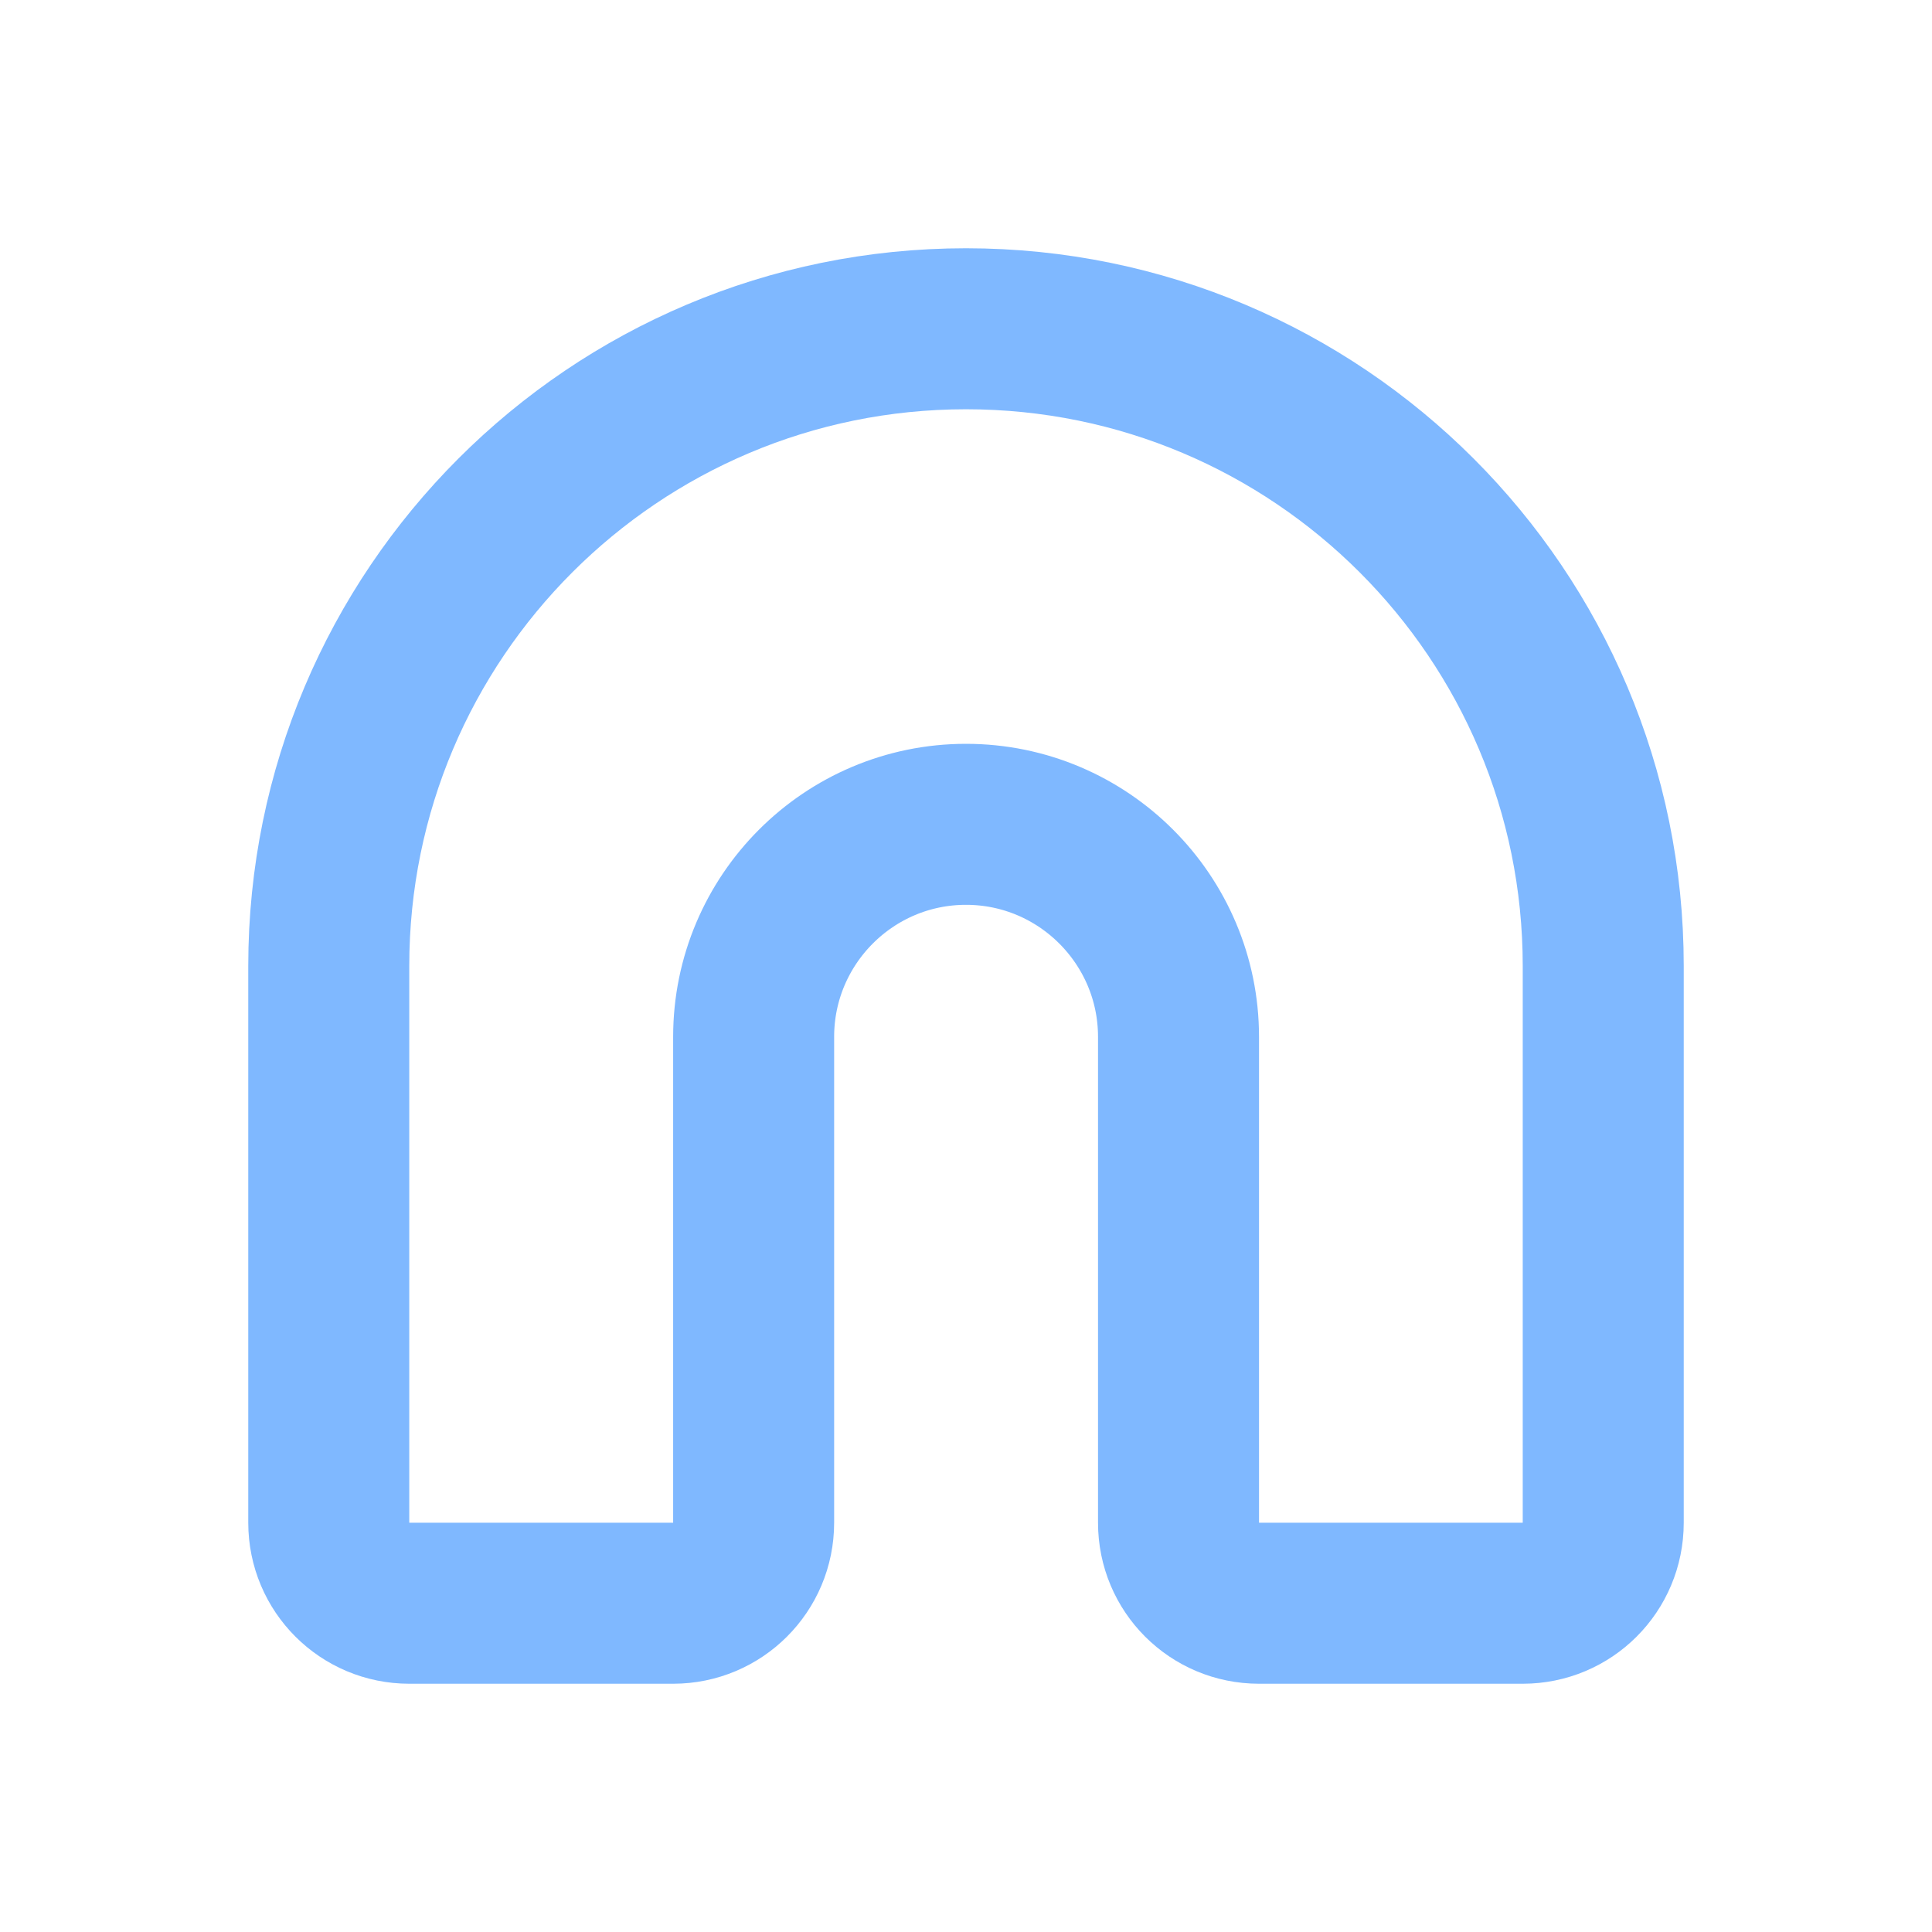
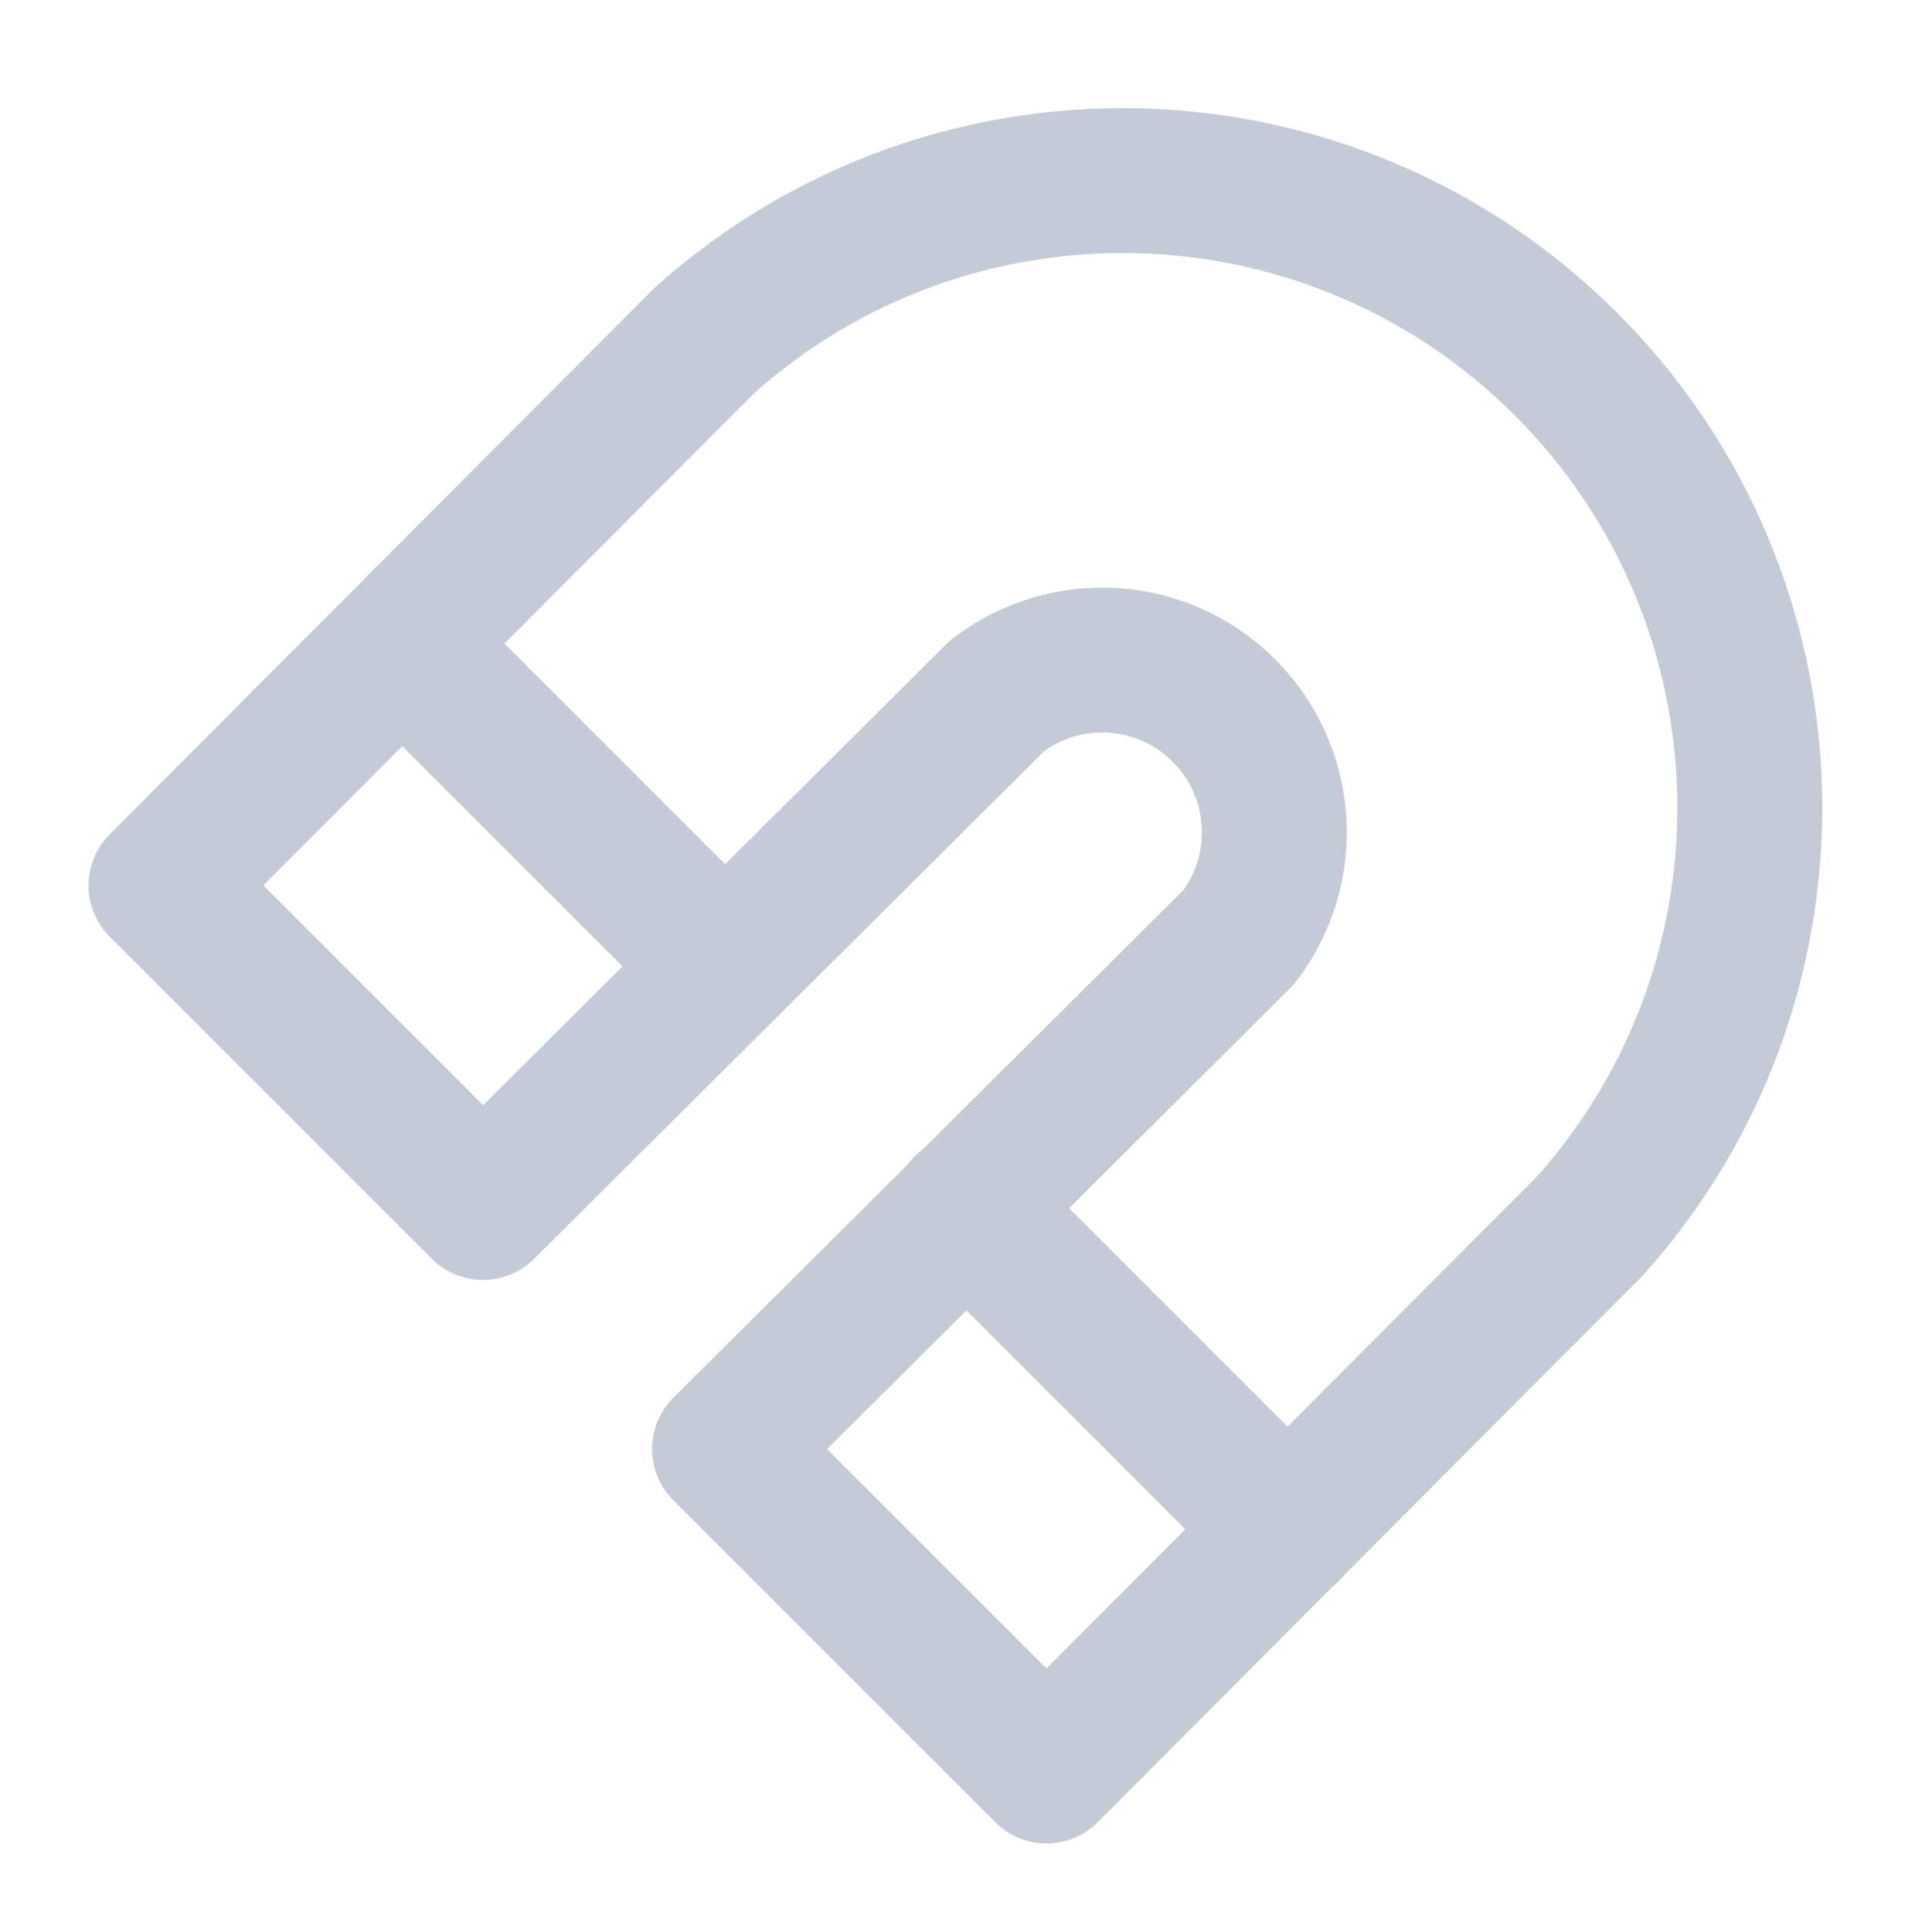
- <svg xmlns="http://www.w3.org/2000/svg" width="12" height="12" viewBox="0 0 12 12" fill="none">
-   <path d="M7.82 9.958C7.543 9.958 7.32 9.735 7.32 9.458V6.44C7.32 5.712 6.728 5.12 6 5.12C5.272 5.12 4.681 5.712 4.681 6.44V9.458C4.681 9.735 4.457 9.958 4.181 9.958H2.542C2.266 9.958 2.042 9.735 2.042 9.458V6C2.042 3.814 3.814 2.042 6 2.042C8.186 2.042 9.958 3.814 9.958 6V9.458C9.958 9.735 9.735 9.958 9.458 9.958H7.82Z" stroke="#7FB8FF" />
+ <svg xmlns="http://www.w3.org/2000/svg" class="lucide lucide-magnet" width="20" height="20" viewBox="0 0 24 24" fill="none" stroke="#C4CBD6" stroke-width="1.8" stroke-linecap="round" stroke-linejoin="round">
+   <path d="m6 15-4-4 6.75-6.77a7.79 7.79 0 0 1 11 11L13 22l-4-4 6.39-6.36a2.14 2.14 0 0 0-3-3L6 15" />
+   <path d="m5 8 4 4" />
+   <path d="m12 15 4 4" />
</svg>
